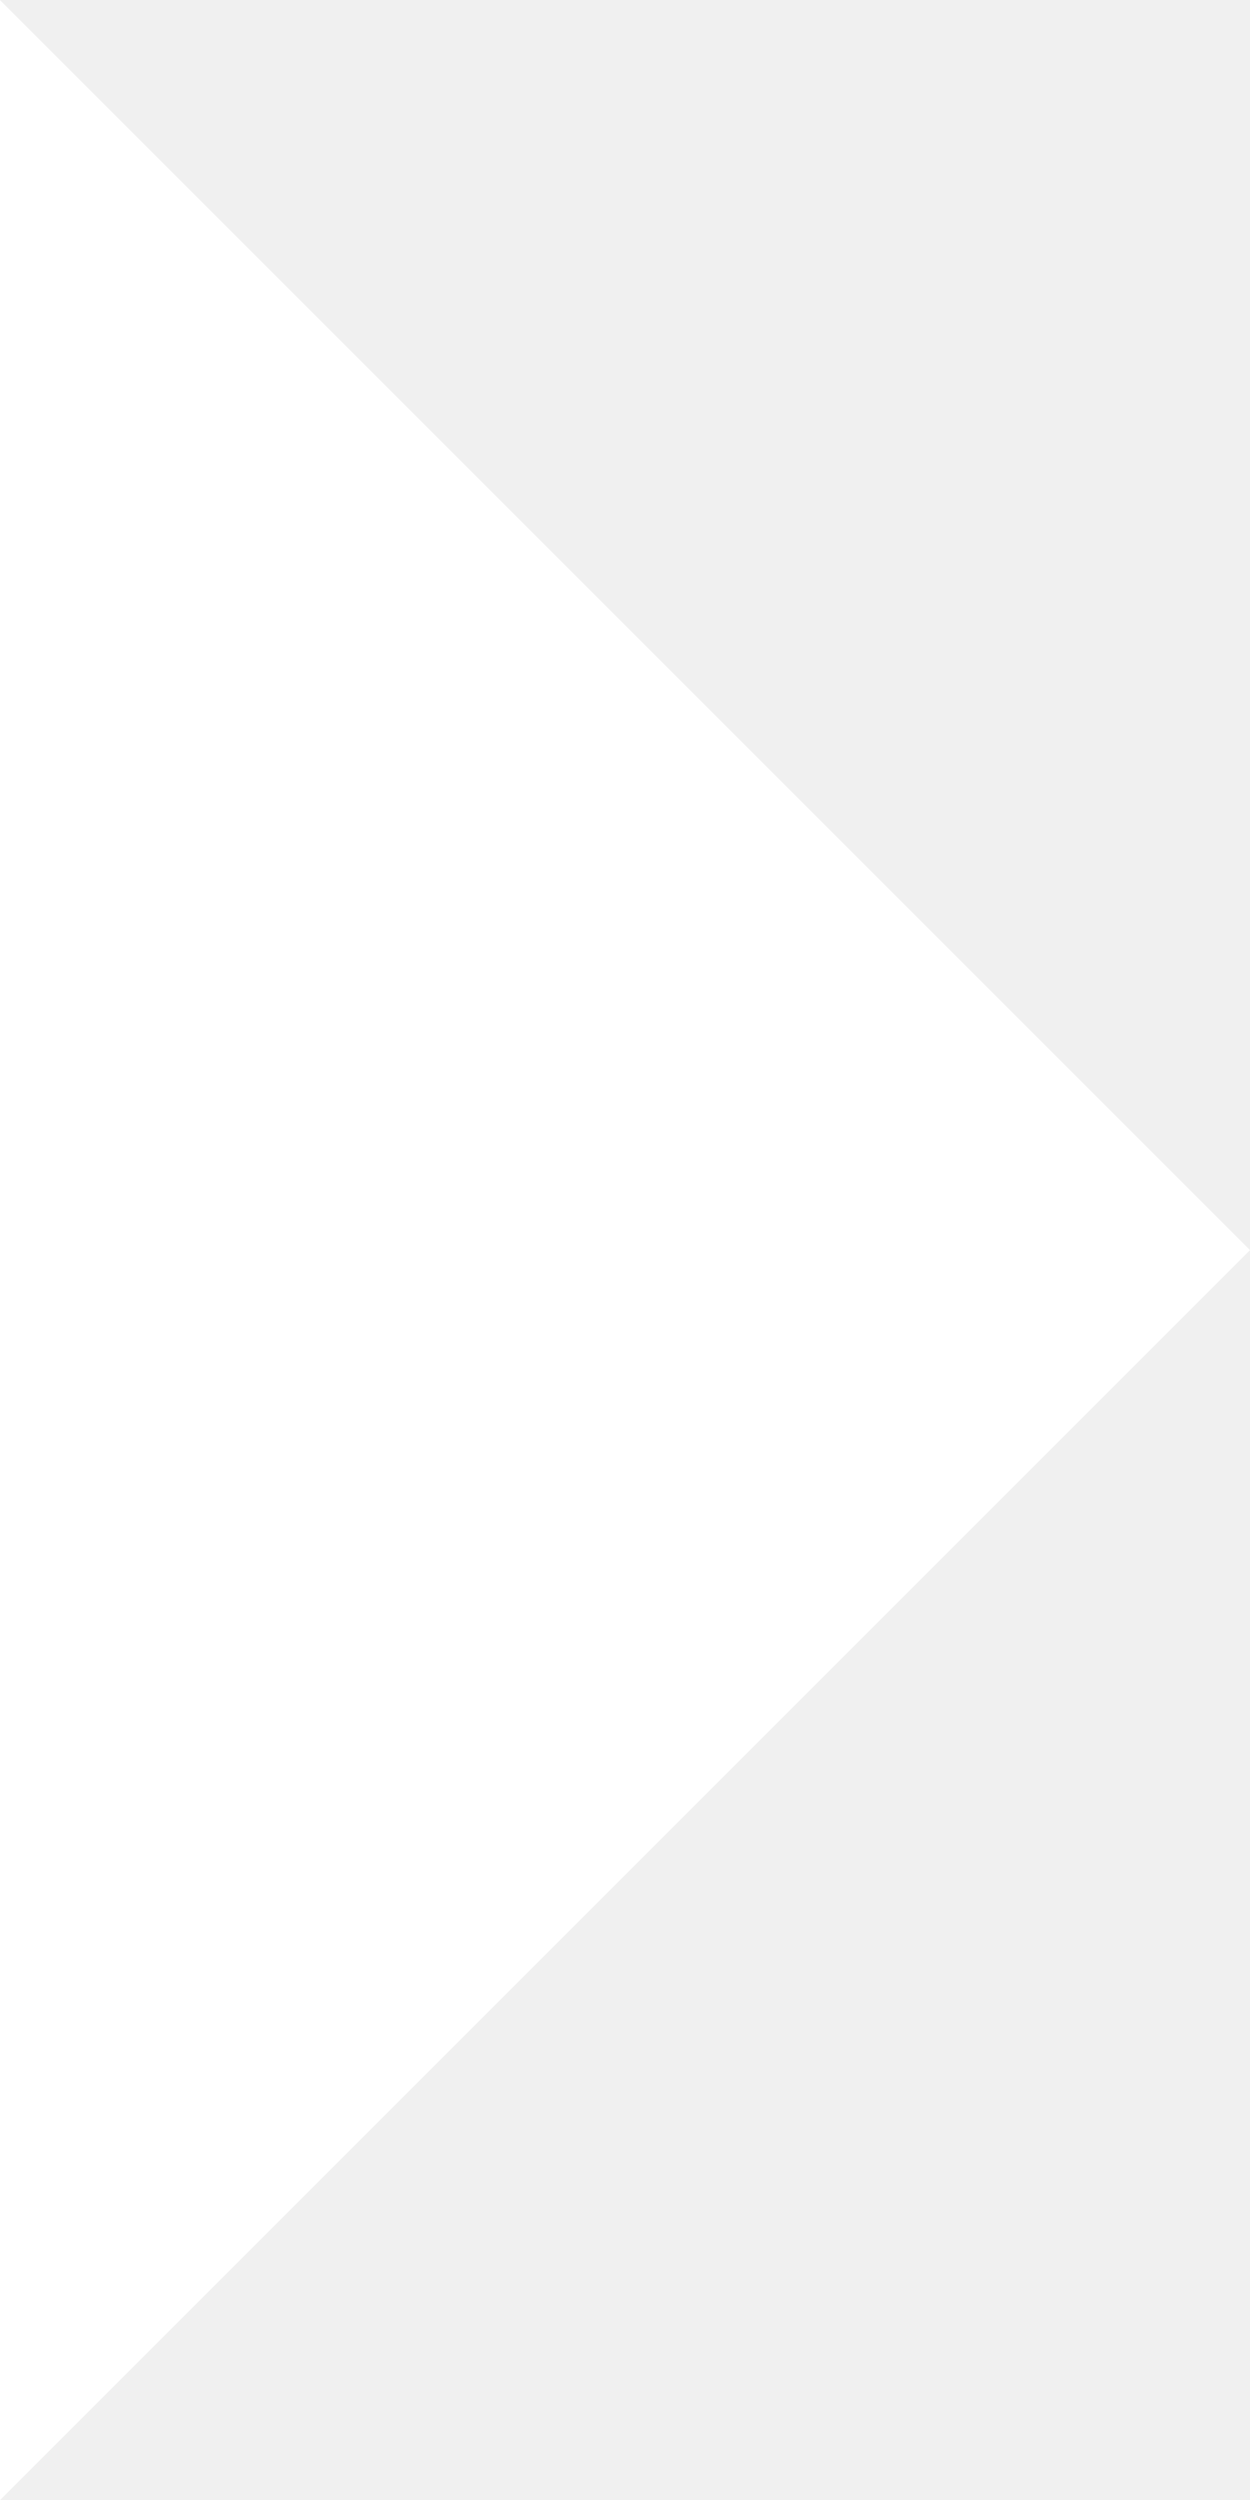
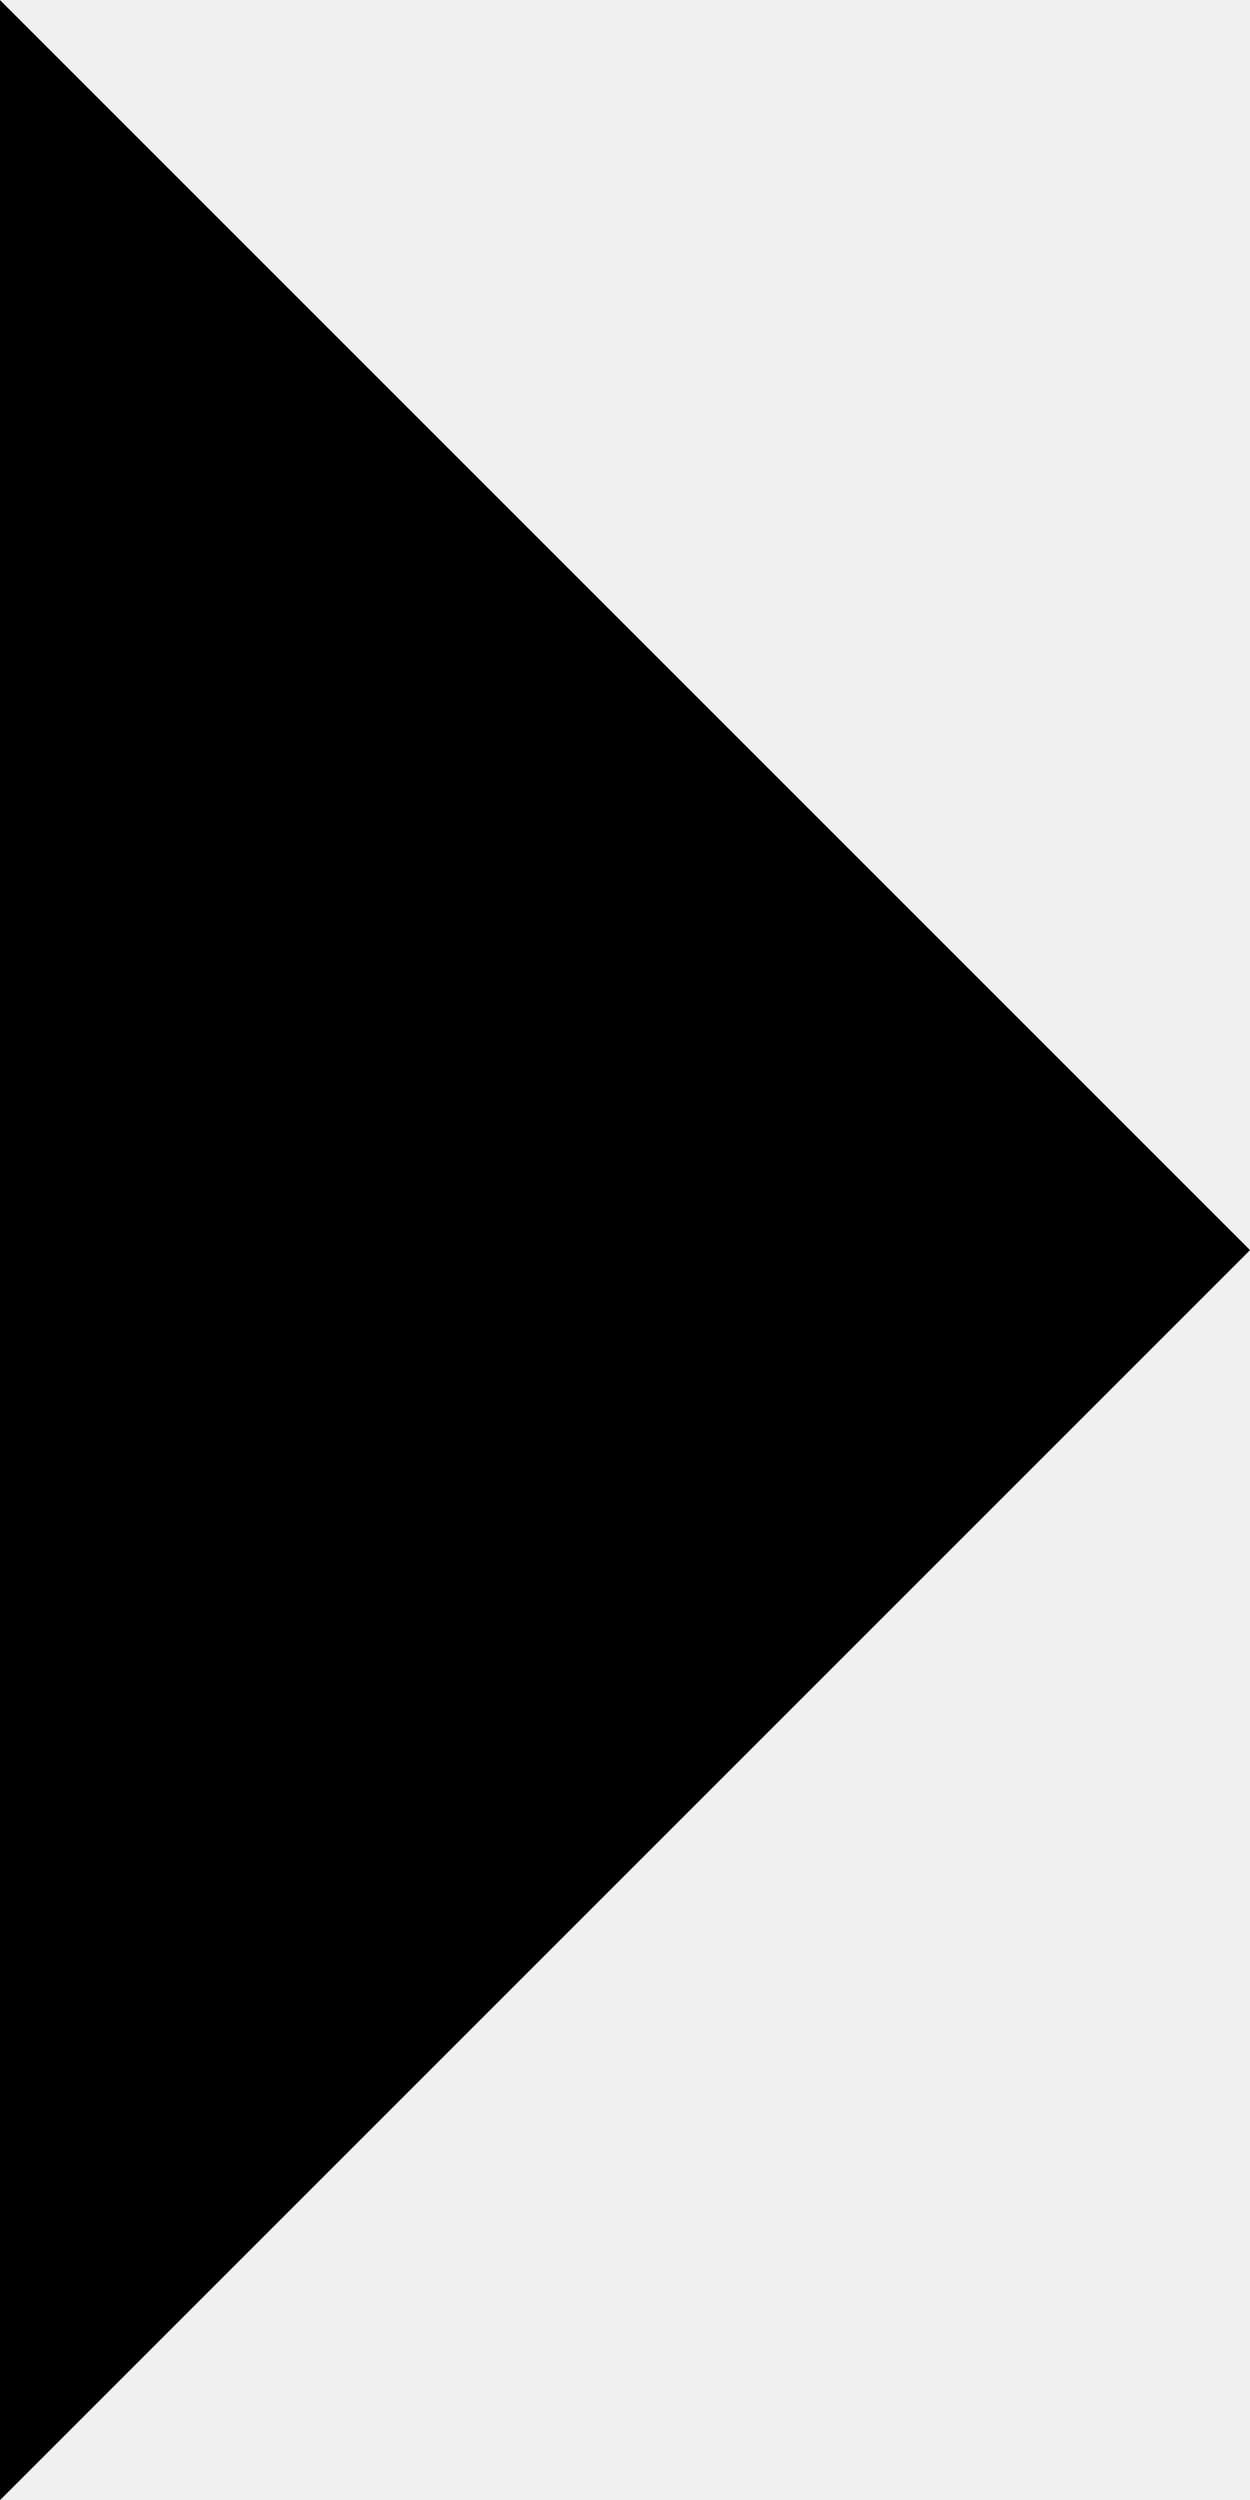
<svg xmlns="http://www.w3.org/2000/svg" width="10" height="20" viewBox="0 0 10 20">
-   <path id="Path_776" data-name="Path 776" d="M96.536,67.863l10-10-10-10Z" transform="translate(-96.536 -47.862)" fill="#fff" />
+   <path id="Path_776" data-name="Path 776" d="M96.536,67.863l10-10-10-10Z" transform="translate(-96.536 -47.862)" />
</svg>
